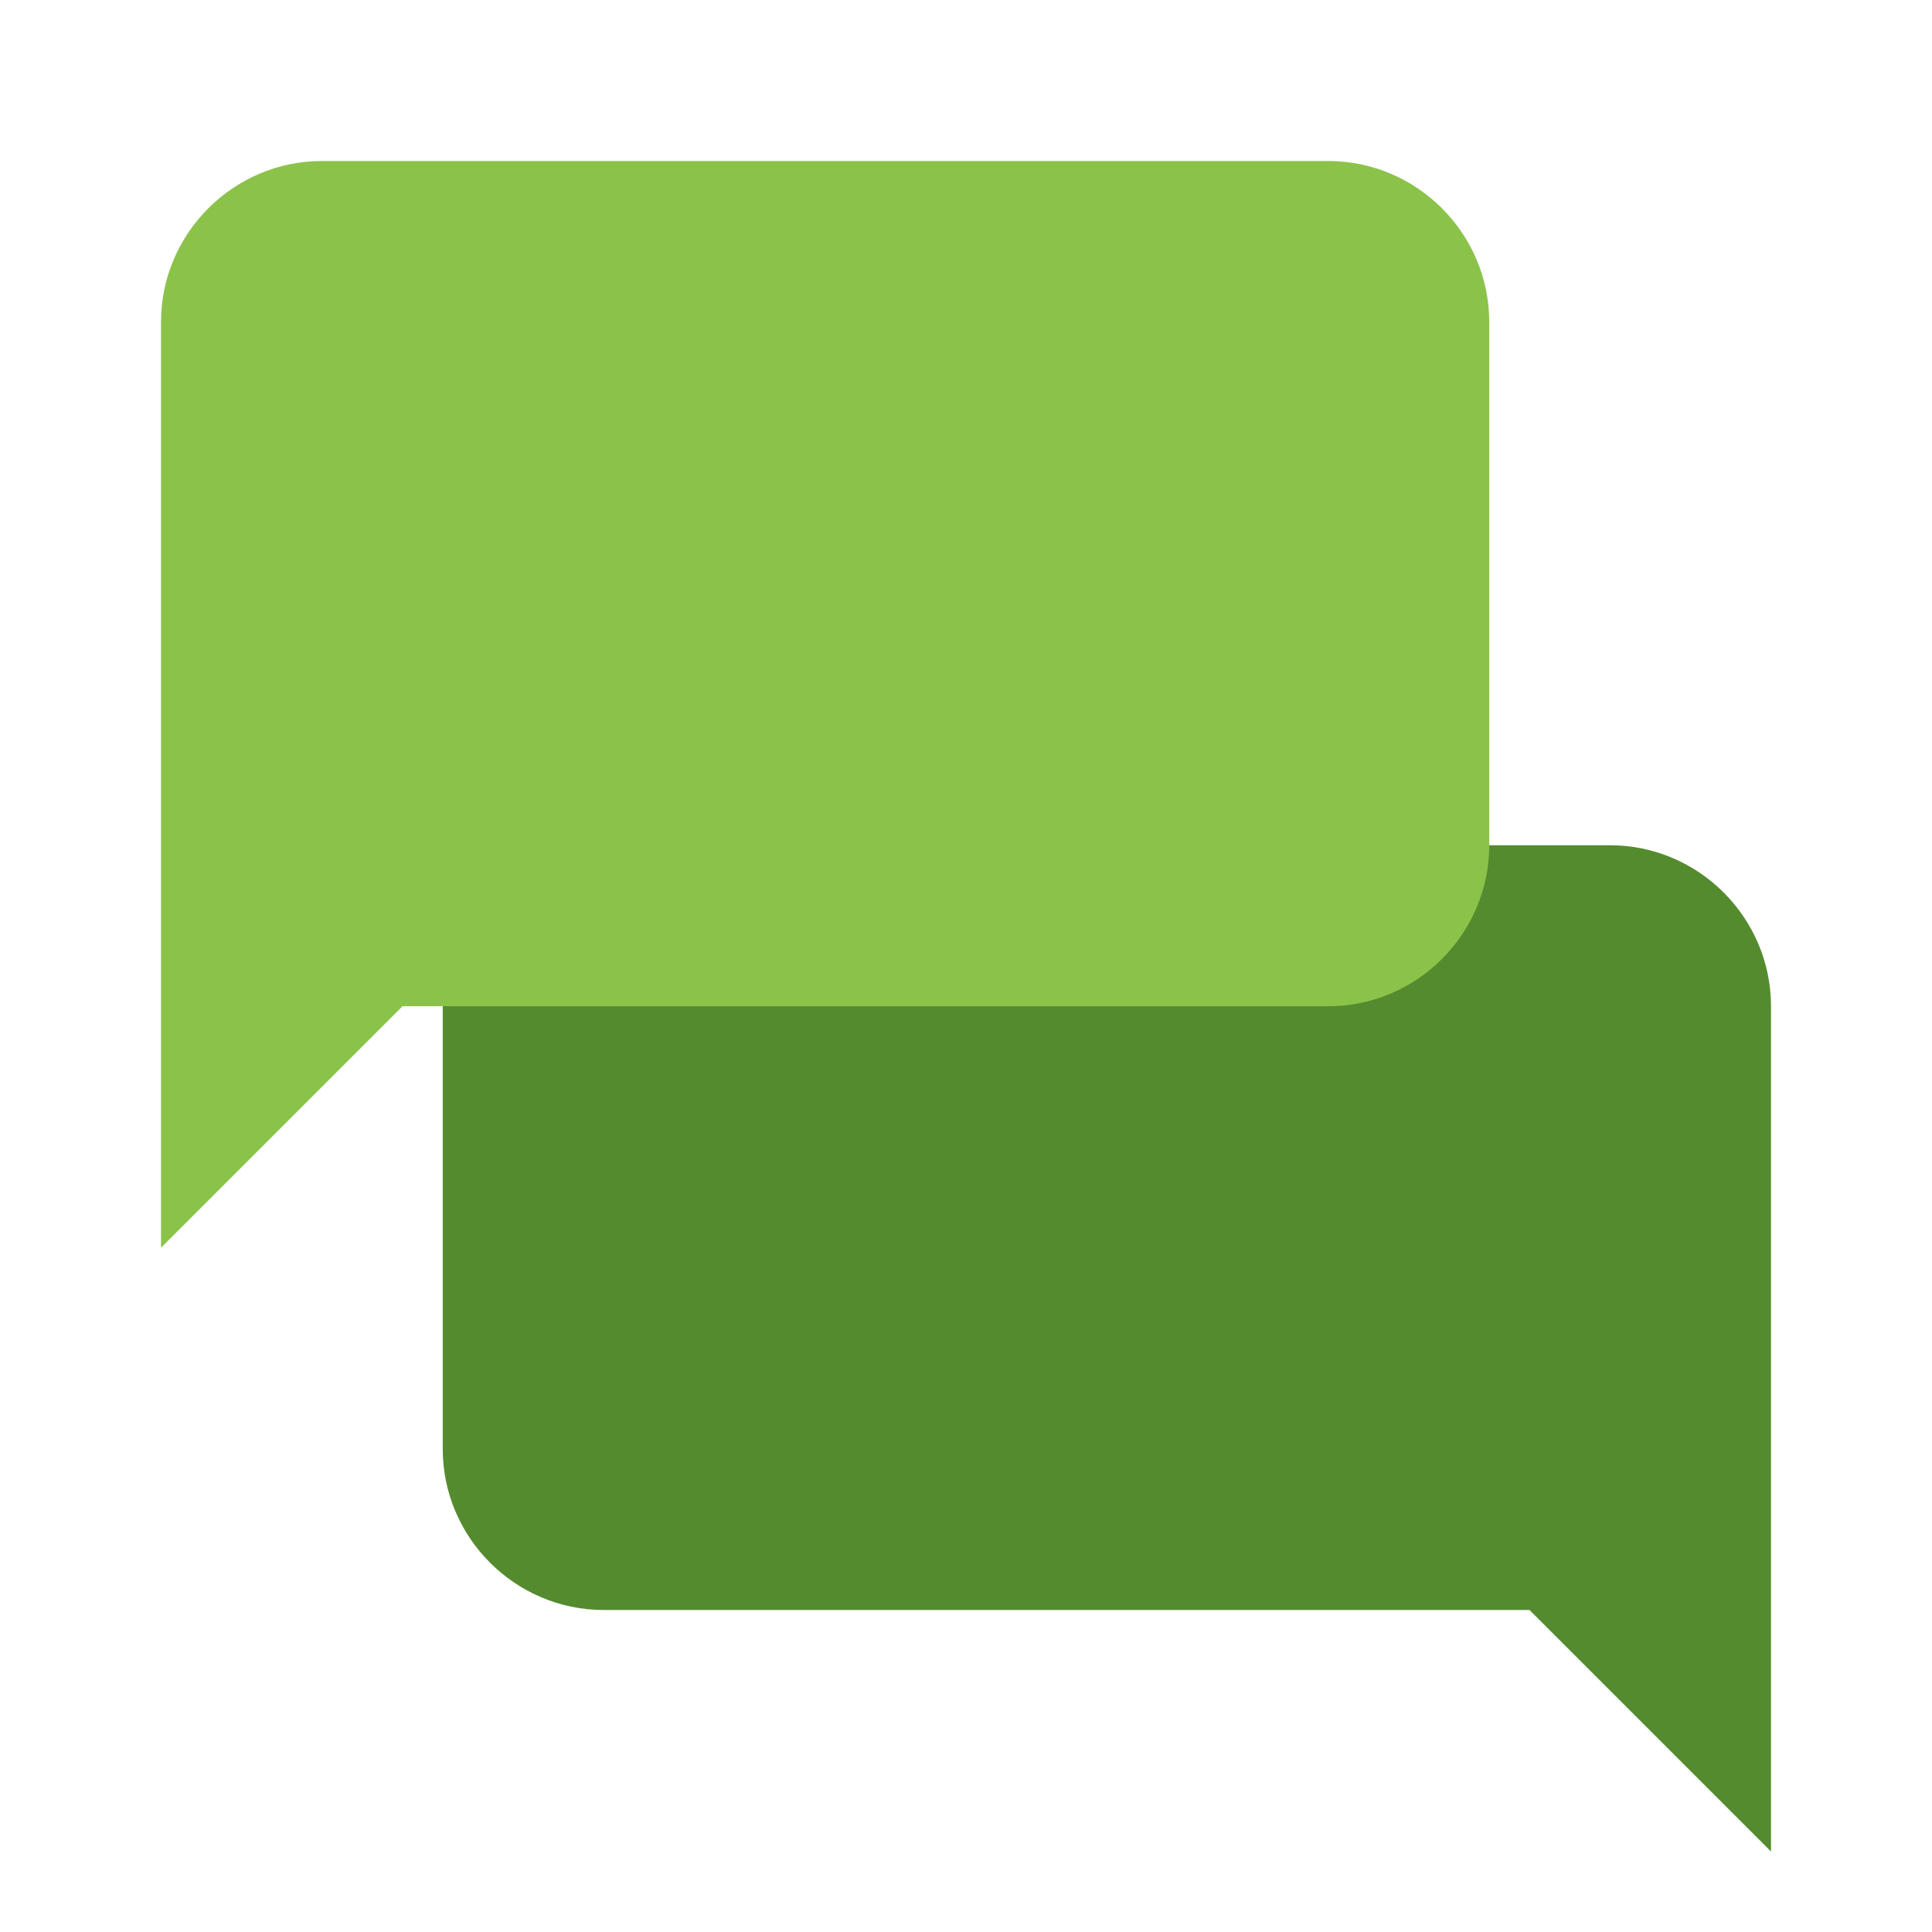
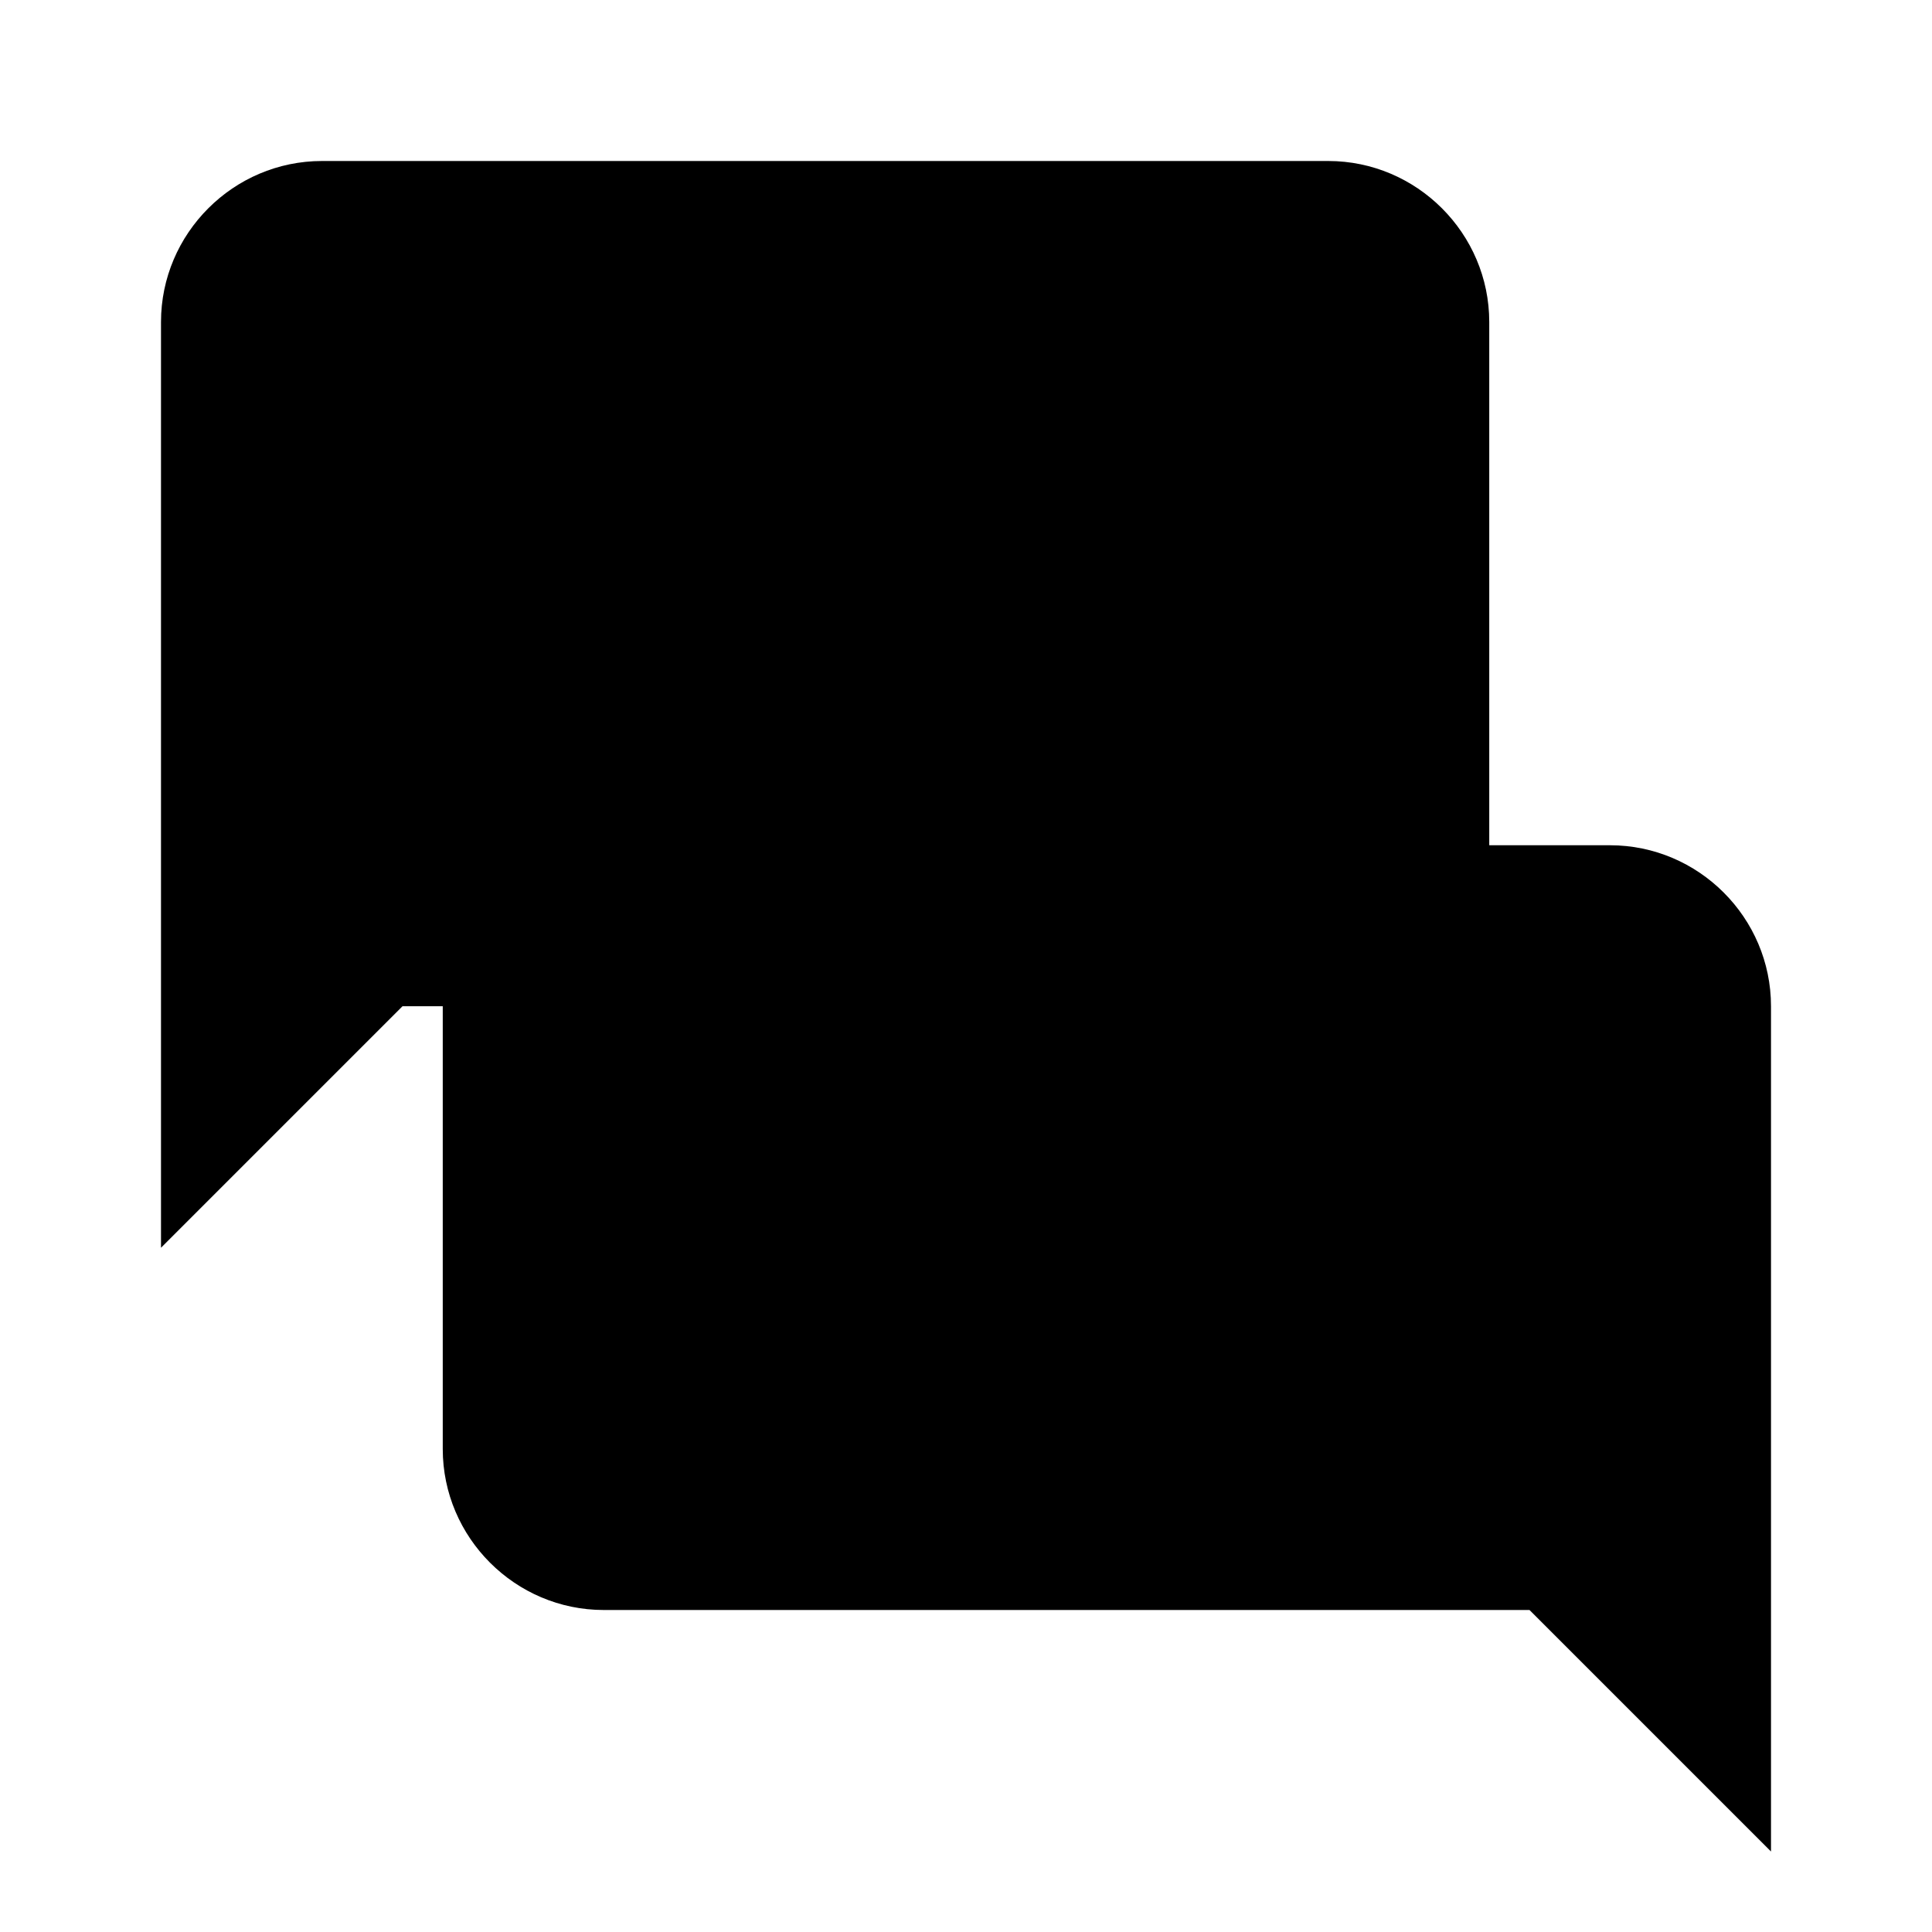
- <svg xmlns="http://www.w3.org/2000/svg" version="1" viewBox="0 0 48 48" enable-background="new 0 0 48 48" id="svg2">
+ <svg xmlns="http://www.w3.org/2000/svg" id="svg2" enable-background="new 0 0 48 48" viewBox="0 0 48 48" version="1">
  <defs id="defs14" />
-   <path fill="#558B2F" d="M15,40h23l6,6V25c0-2.2-1.8-4-4-4H15c-2.2,0-4,1.8-4,4v11C11,38.2,12.8,40,15,40z" id="path4" />
-   <path fill="#8BC34A" d="M33,25H10l-6,6V8c0-2.2,1.8-4,4-4h25c2.2,0,4,1.8,4,4v13C37,23.2,35.2,25,33,25z" id="path8" />
+   <path id="path4" d="M15,40h23l6,6V25c0-2.2-1.8-4-4-4H15c-2.2,0-4,1.8-4,4v11C11,38.2,12.8,40,15,40z" class="t-fill__3--dark" />
+   <path id="path8" d="M33,25H10l-6,6V8c0-2.2,1.8-4,4-4h25c2.2,0,4,1.8,4,4v13C37,23.2,35.2,25,33,25z" class="t-fill__3--light" />
</svg>
